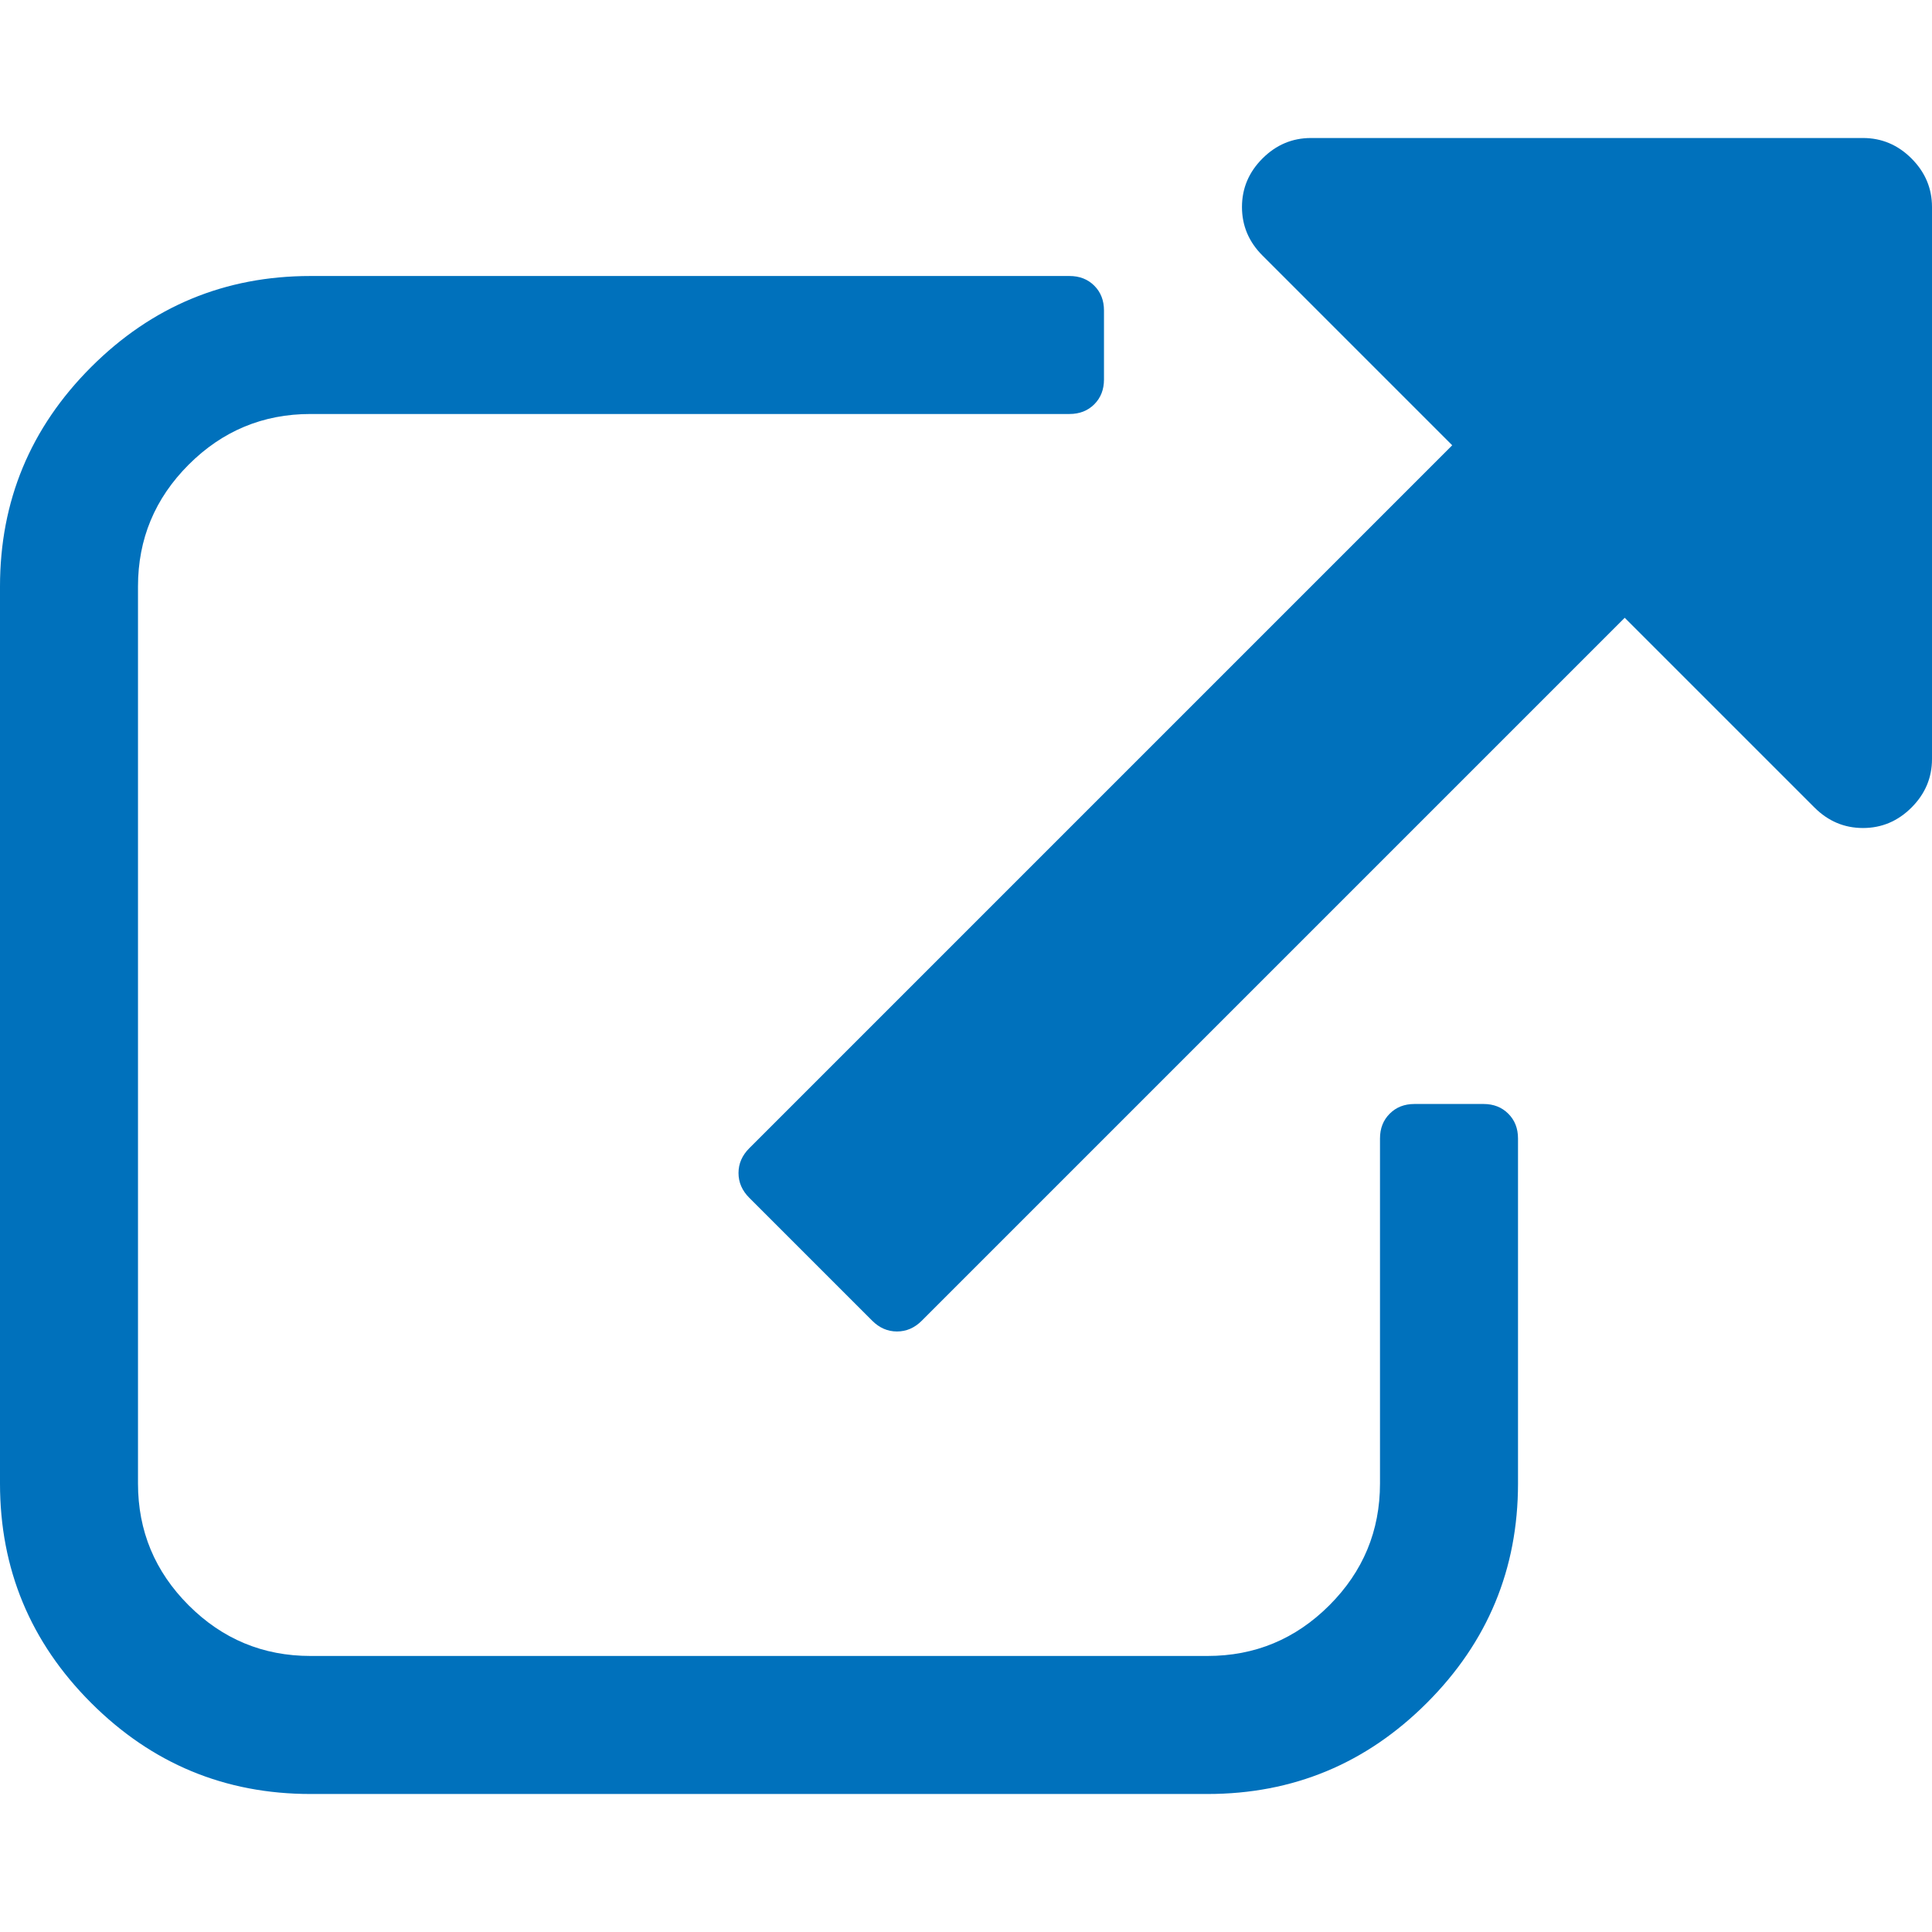
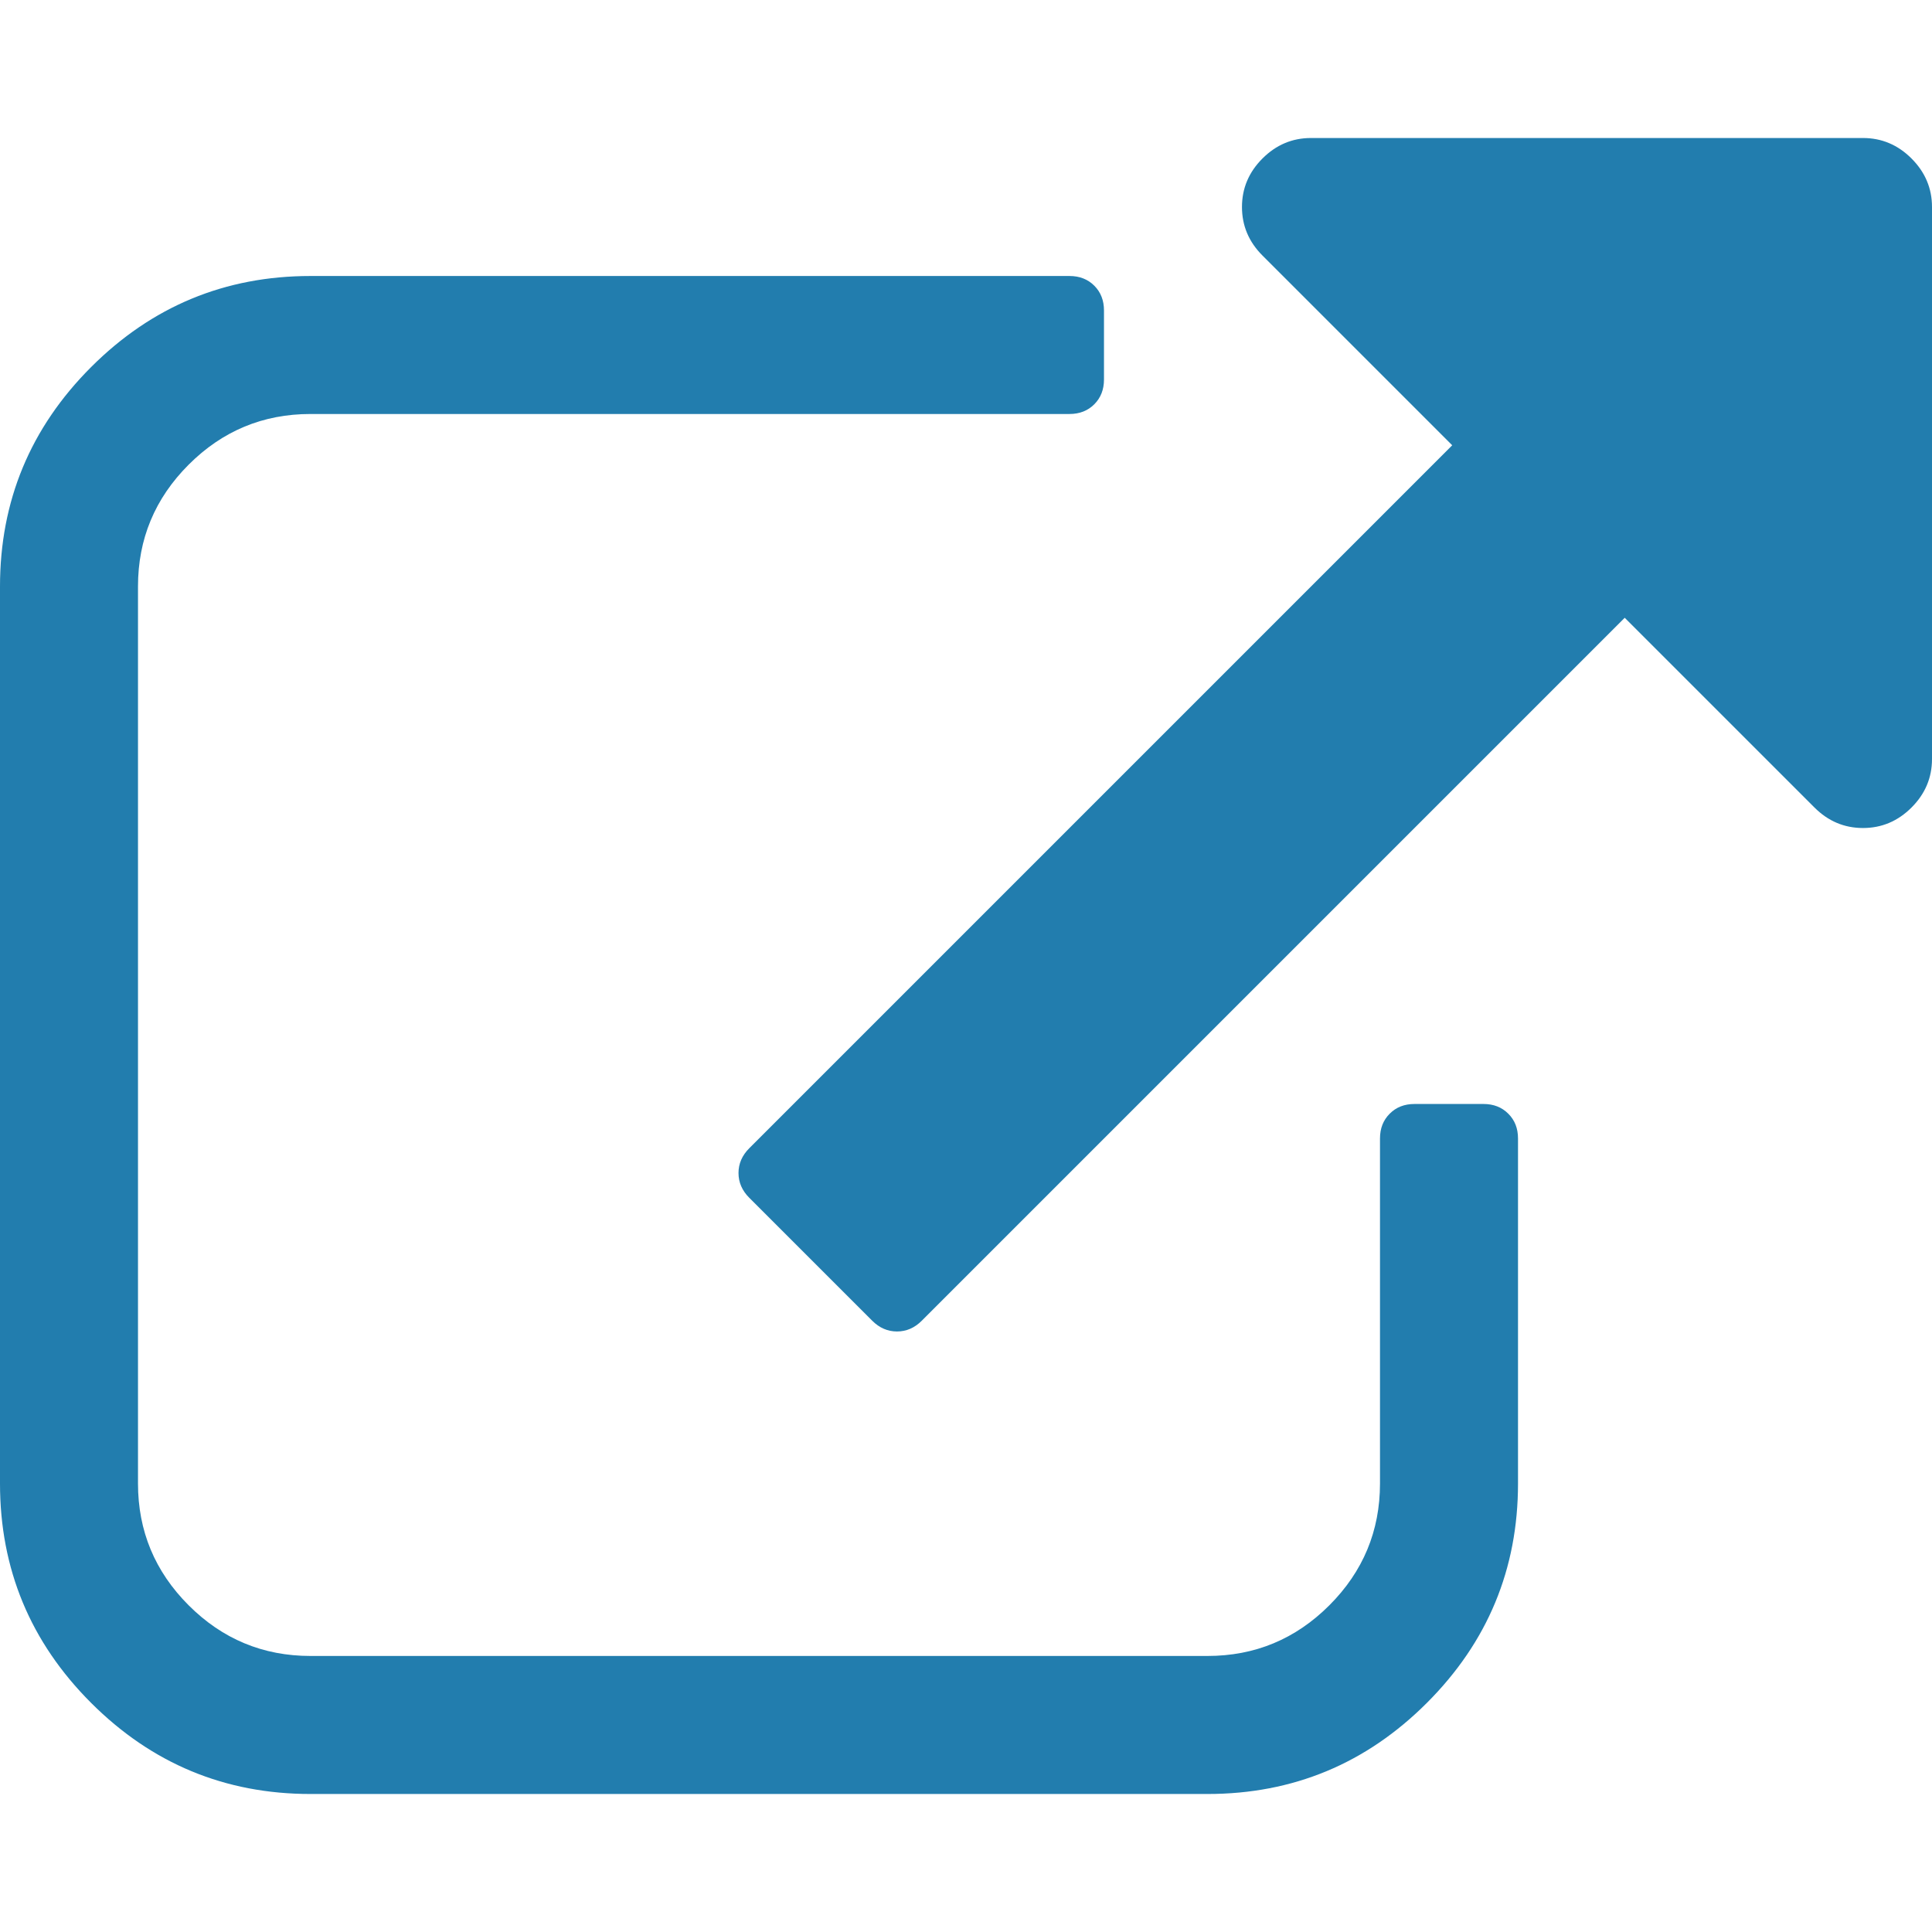
<svg xmlns="http://www.w3.org/2000/svg" width="511.626" height="511.627" viewBox="0 0 511.626 511.627">
-   <g fill="#0071bc">
+   <g fill="#227dae">
    <path d="M392.857 292.354h-18.274c-2.67 0-4.86.855-6.563 2.573-1.718 1.708-2.573 3.897-2.573 6.563v91.36c0 12.564-4.47 23.316-13.415 32.263-8.945 8.945-19.7 13.414-32.264 13.414H82.224c-12.562 0-23.317-4.47-32.264-13.414-8.945-8.946-13.417-19.698-13.417-32.262V155.31c0-12.562 4.47-23.313 13.417-32.26 8.947-8.946 19.702-13.417 32.264-13.417h200.994c2.67 0 4.86-.86 6.57-2.57 1.71-1.713 2.566-3.9 2.566-6.567V82.22c0-2.66-.855-4.852-2.566-6.562-1.71-1.713-3.9-2.568-6.57-2.568H82.224c-22.648 0-42.016 8.042-58.102 24.125C8.042 113.297 0 132.665 0 155.313v237.542c0 22.647 8.042 42.018 24.123 58.095 16.086 16.084 35.454 24.13 58.102 24.13h237.543c22.647 0 42.017-8.046 58.1-24.13 16.086-16.077 24.128-35.447 24.128-58.095v-91.358c0-2.67-.856-4.86-2.574-6.57-1.713-1.718-3.903-2.573-6.565-2.573z" />
    <path d="M506.2 41.97c-3.618-3.616-7.906-5.423-12.85-5.423H347.17c-4.947 0-9.232 1.807-12.846 5.424-3.617 3.616-5.428 7.9-5.428 12.848s1.81 9.233 5.428 12.85l50.247 50.248-186.146 186.15c-1.906 1.904-2.856 4.094-2.856 6.564 0 2.48.953 4.668 2.856 6.57l32.548 32.545c1.903 1.903 4.093 2.852 6.567 2.852s4.664-.948 6.566-2.852l186.148-186.148 50.25 50.248c3.615 3.617 7.9 5.426 12.848 5.426s9.233-1.808 12.85-5.425c3.618-3.616 5.425-7.898 5.425-12.847V54.818c0-4.952-1.814-9.232-5.428-12.847z" />
  </g>
</svg>
